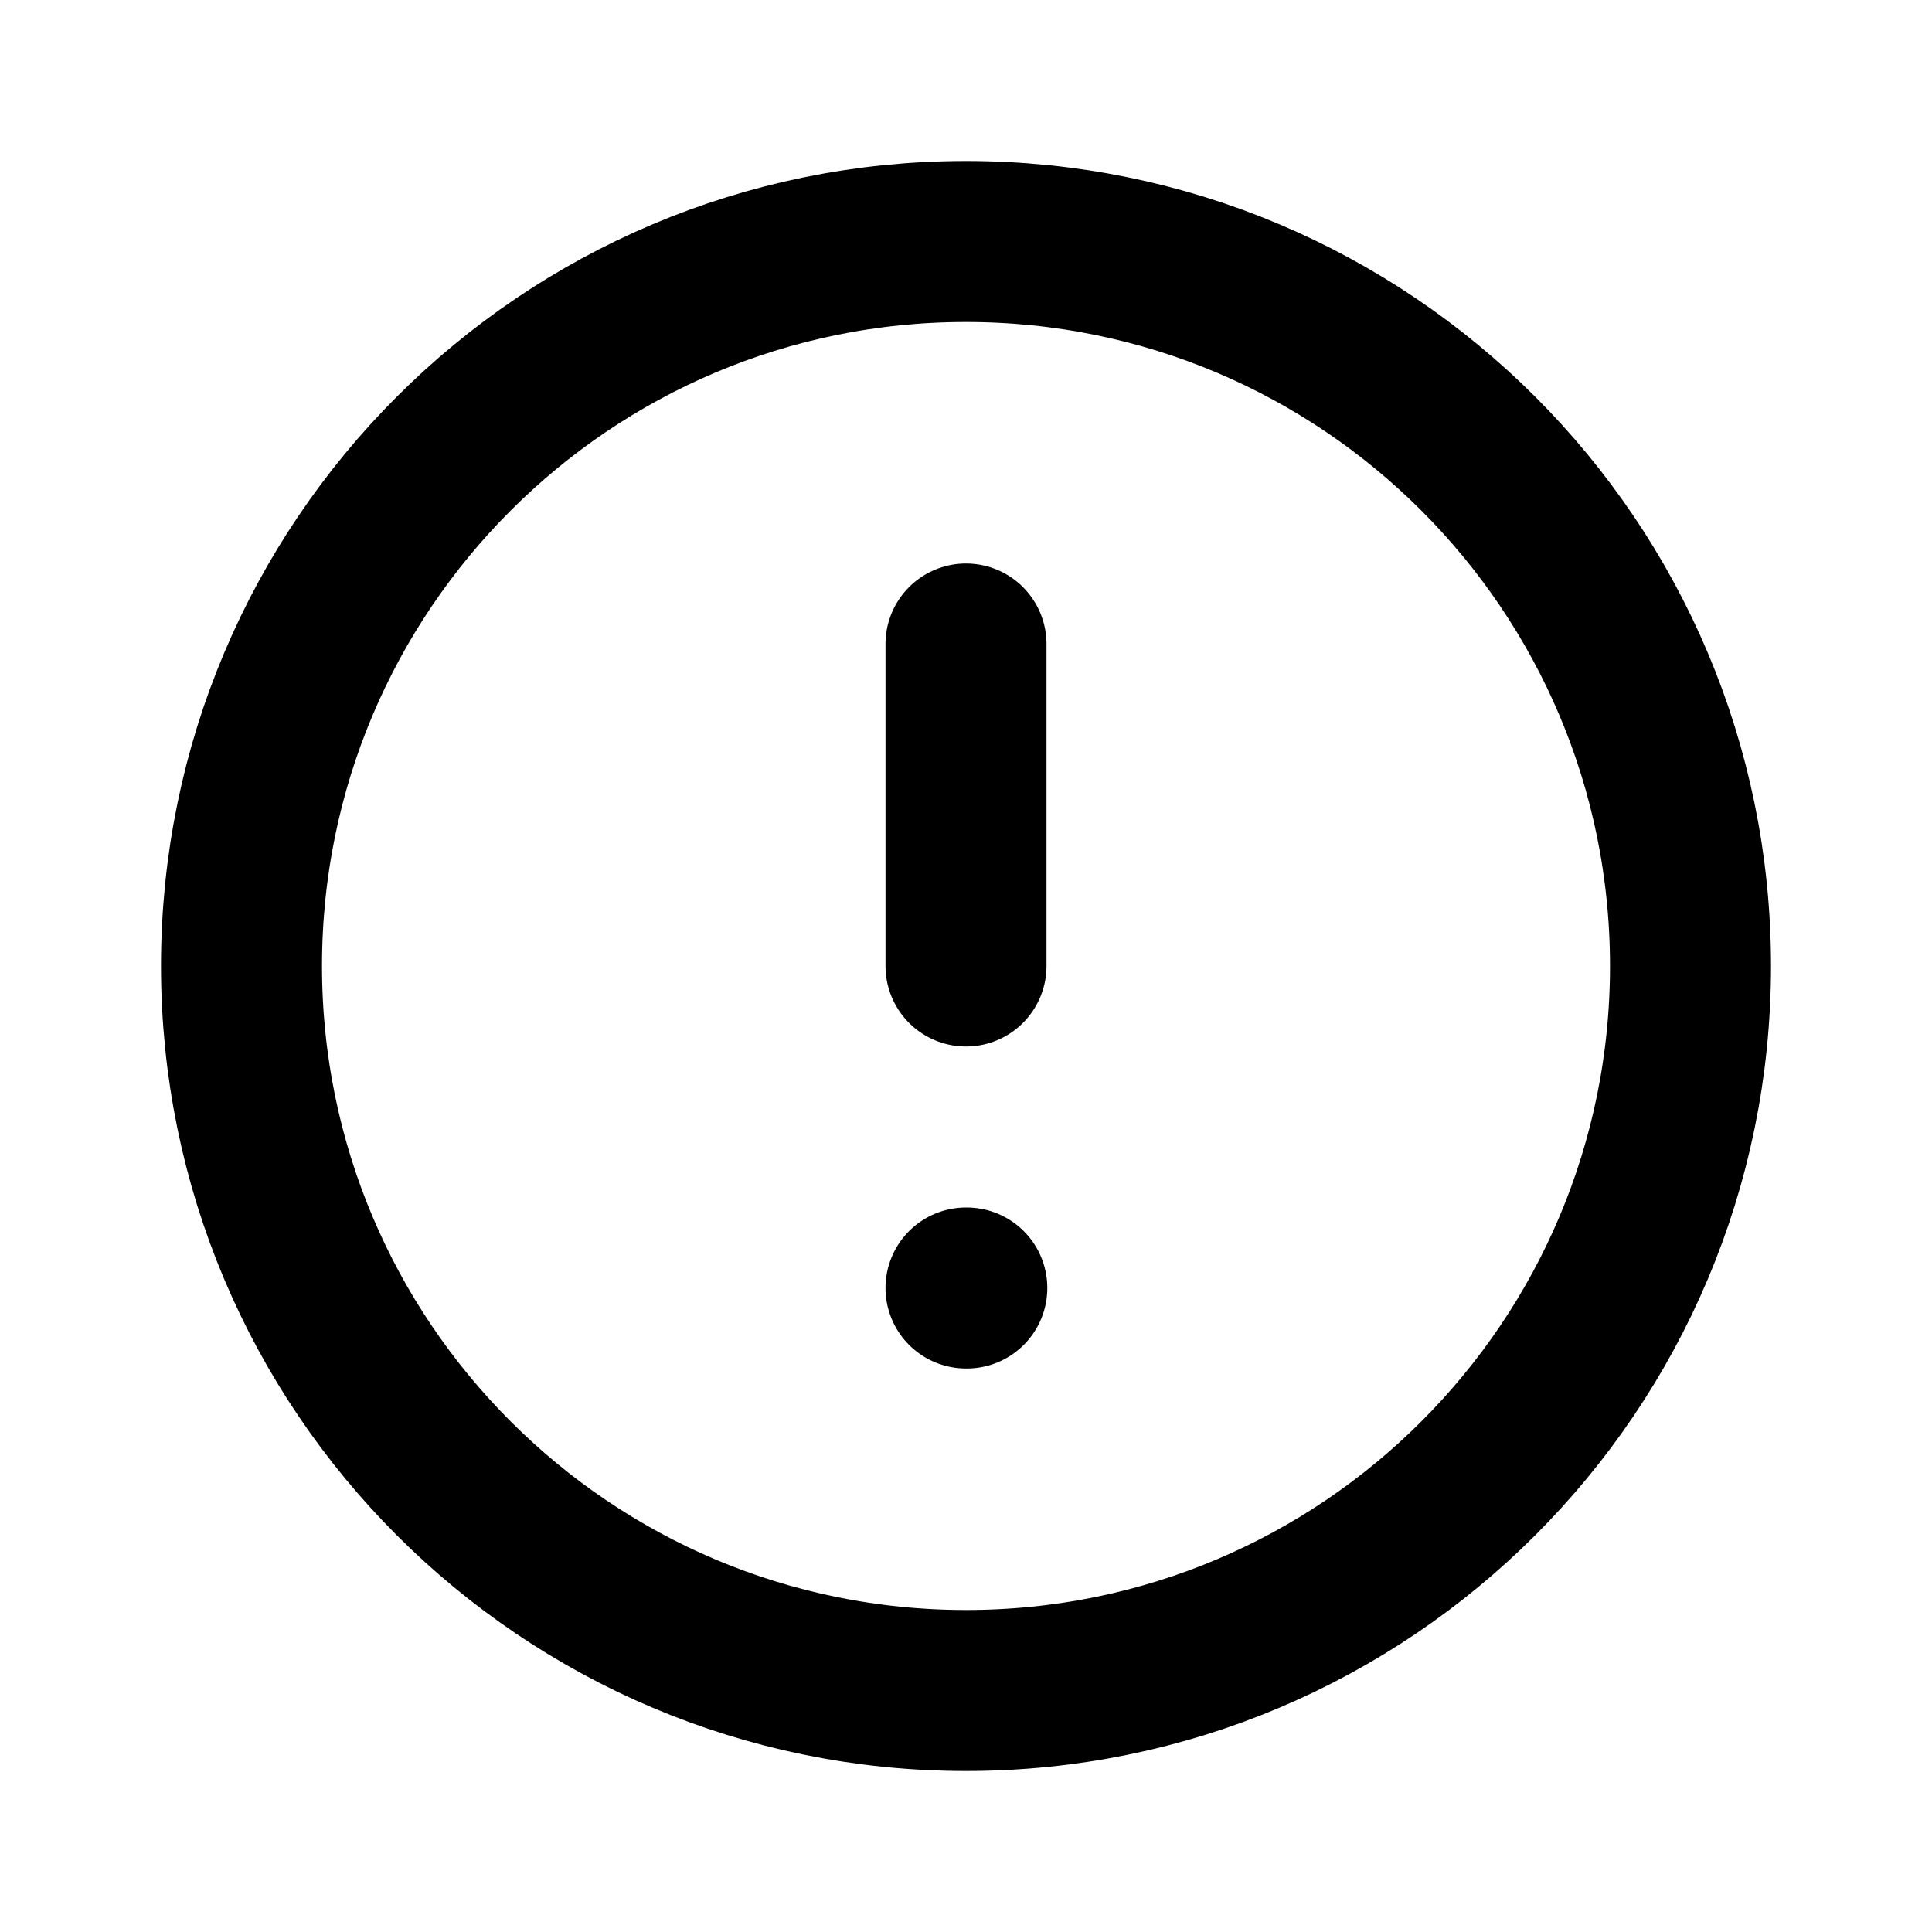
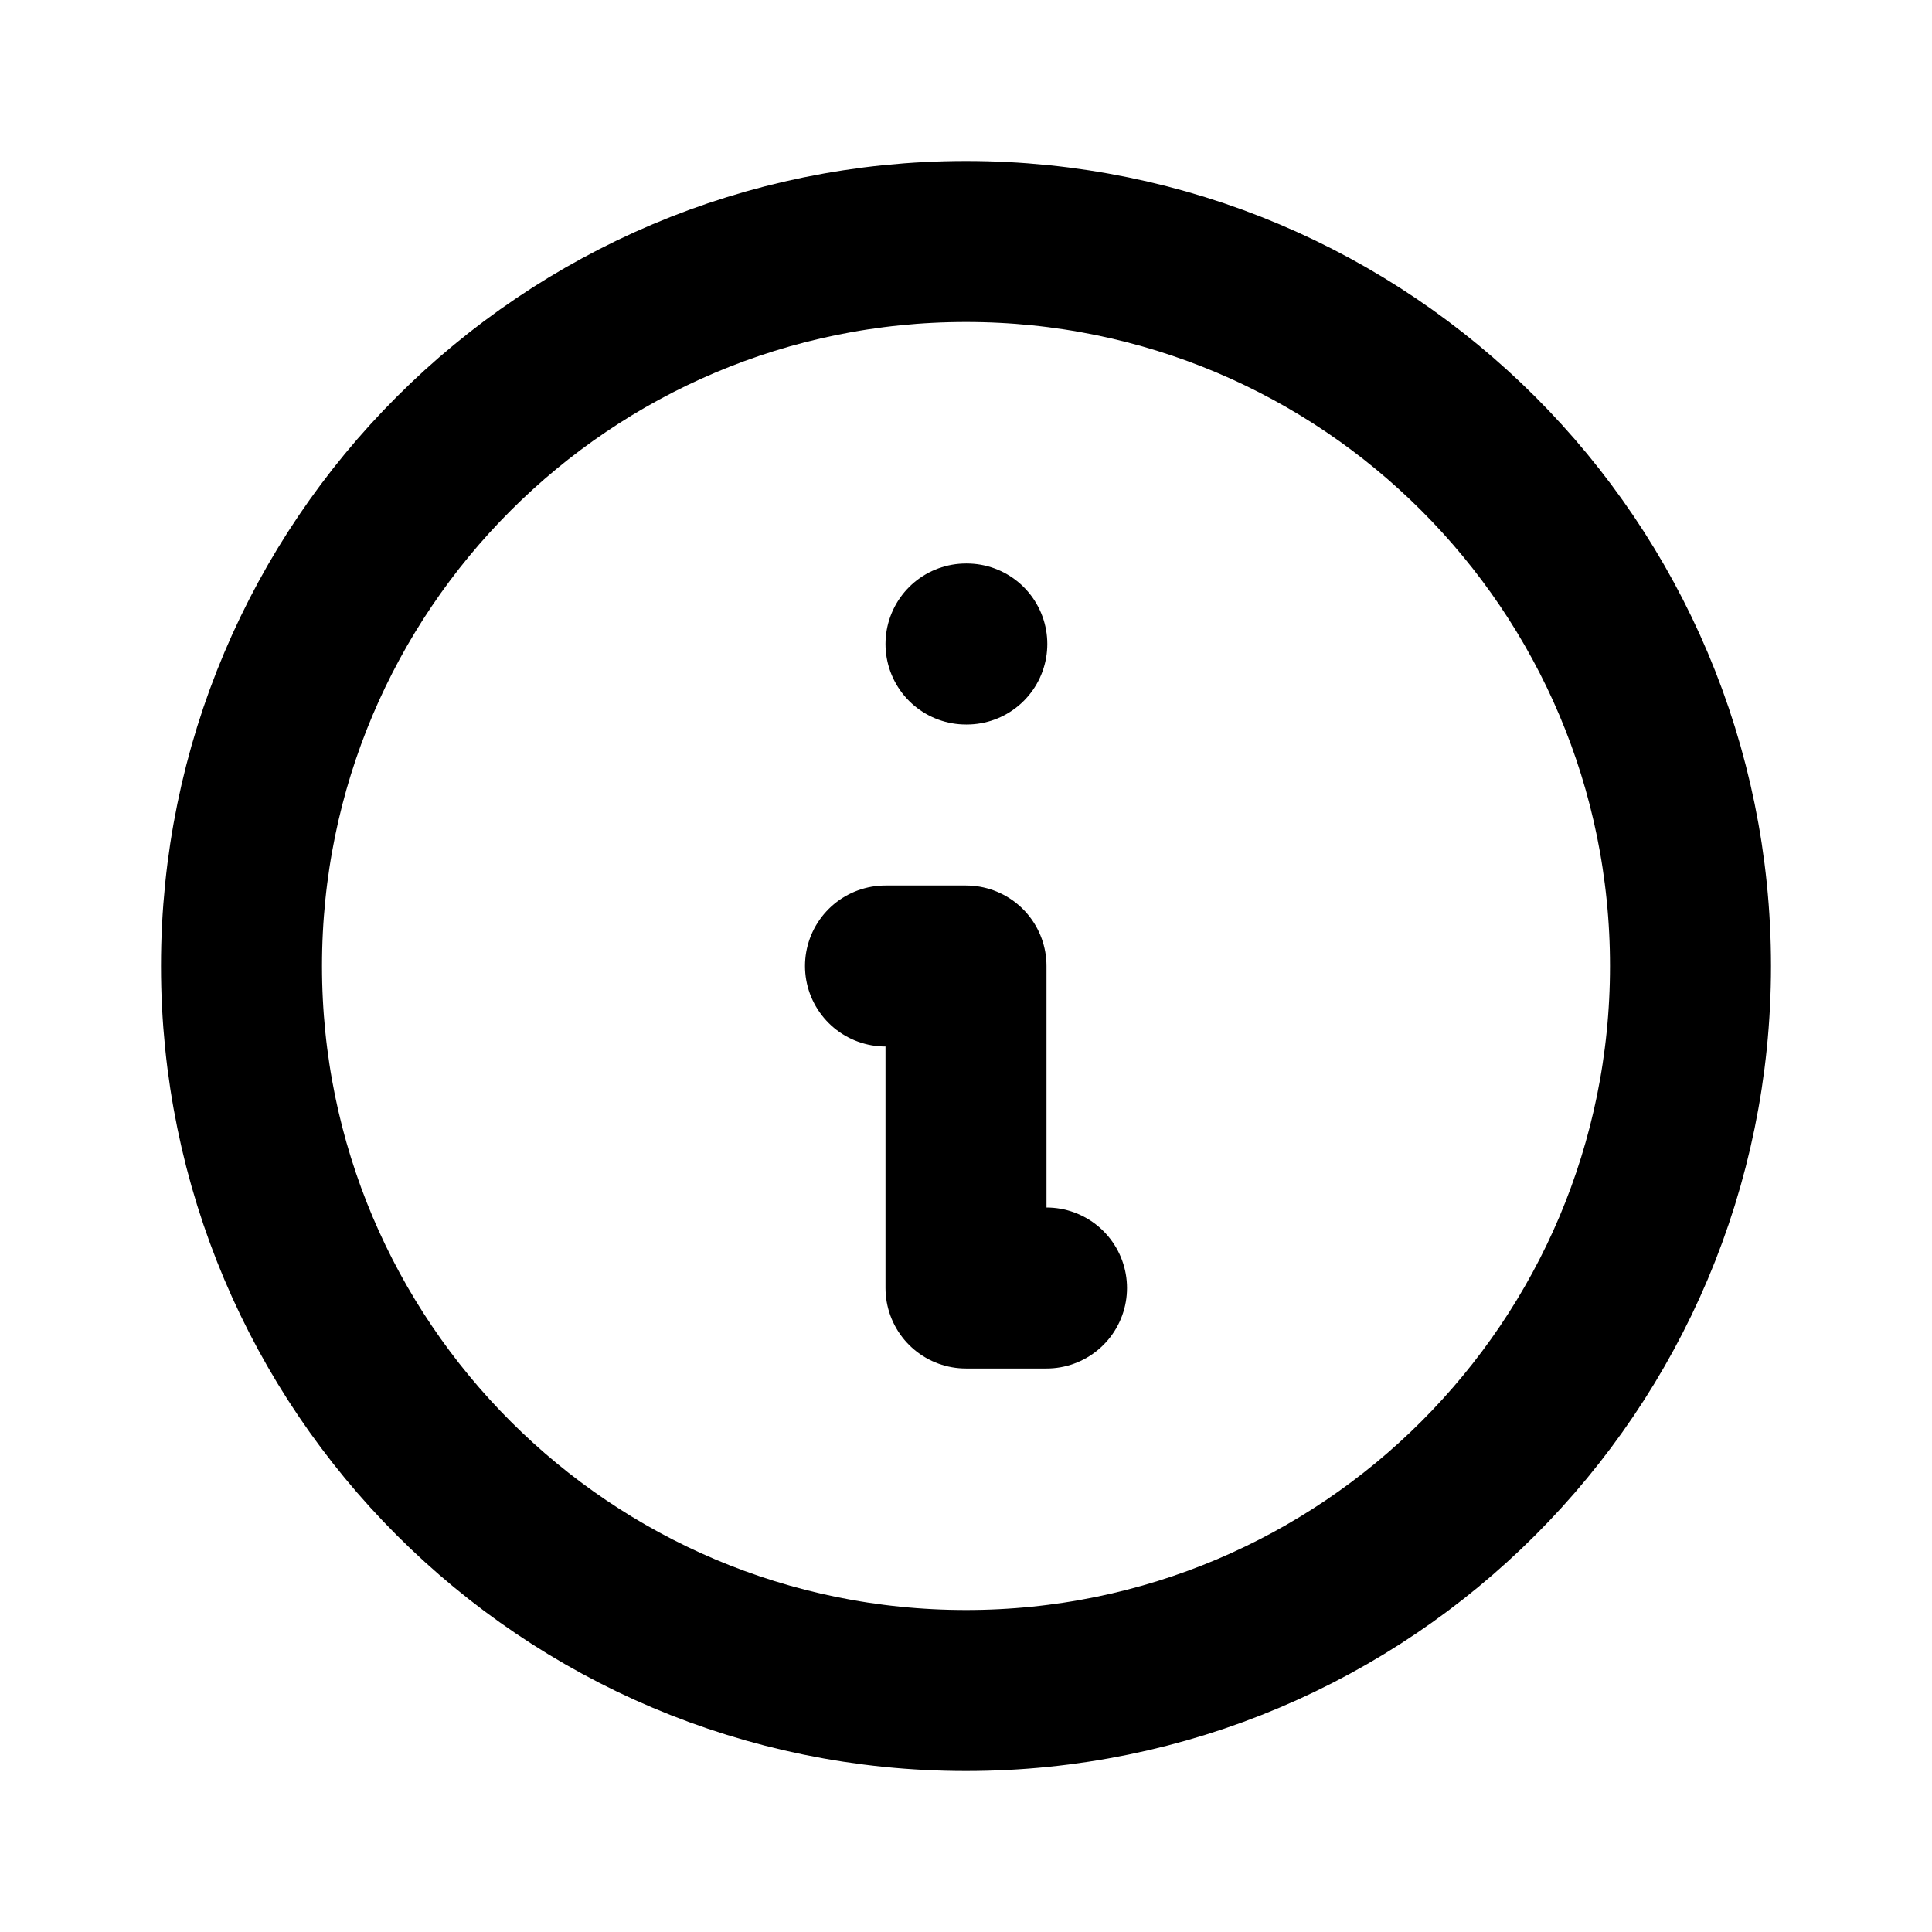
<svg xmlns="http://www.w3.org/2000/svg" width="24" height="24" viewBox="0 0 24 24" fill="none">
-   <path d="M12 8V12M12 16H12.01M21 12C21 16.971 16.971 21 12 21C7.029 21 3 16.971 3 12C3 7.029 7.029 3 12 3C16.971 3 21 7.029 21 12Z" stroke="black" stroke-width="2" stroke-linecap="round" stroke-linejoin="round" />
+   <path d="M13 16H12V12H11M12 8H12.01M21 12C21 16.971 16.971 21 12 21C7.029 21 3 16.971 3 12C3 7.029 7.029 3 12 3C16.971 3 21 7.029 21 12Z" stroke="black" stroke-width="2" stroke-linecap="round" stroke-linejoin="round" />
</svg>
